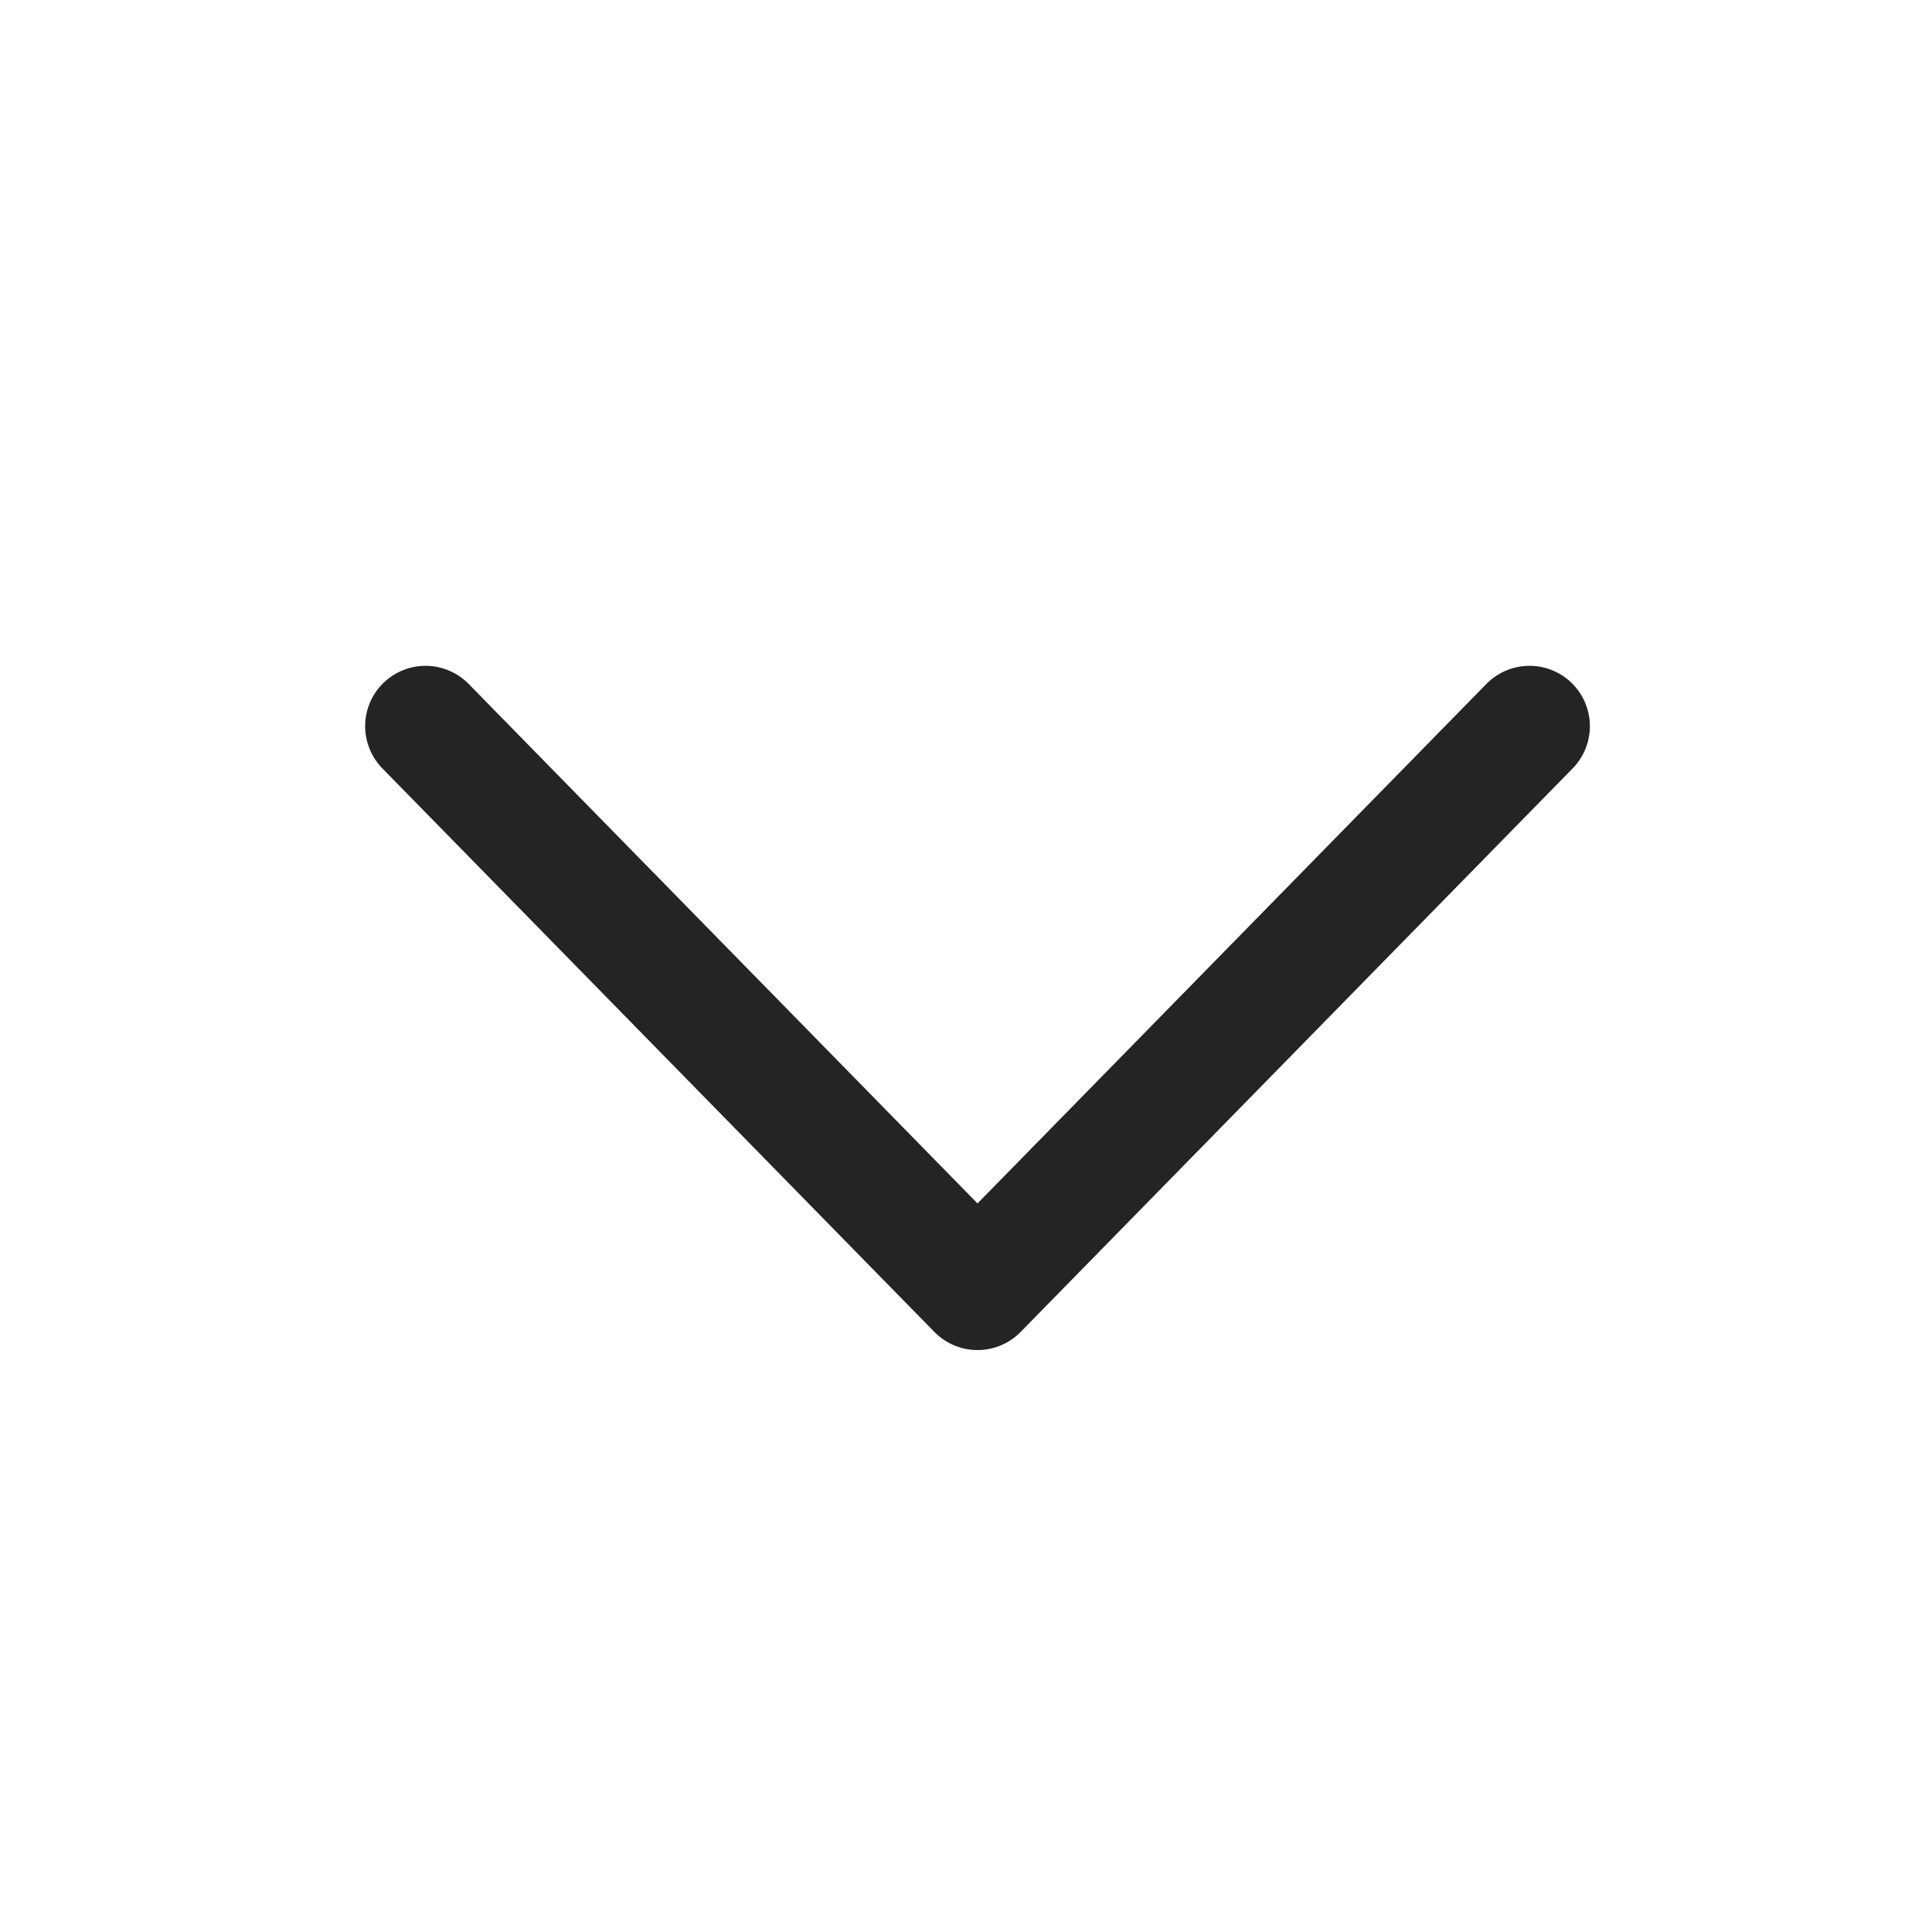
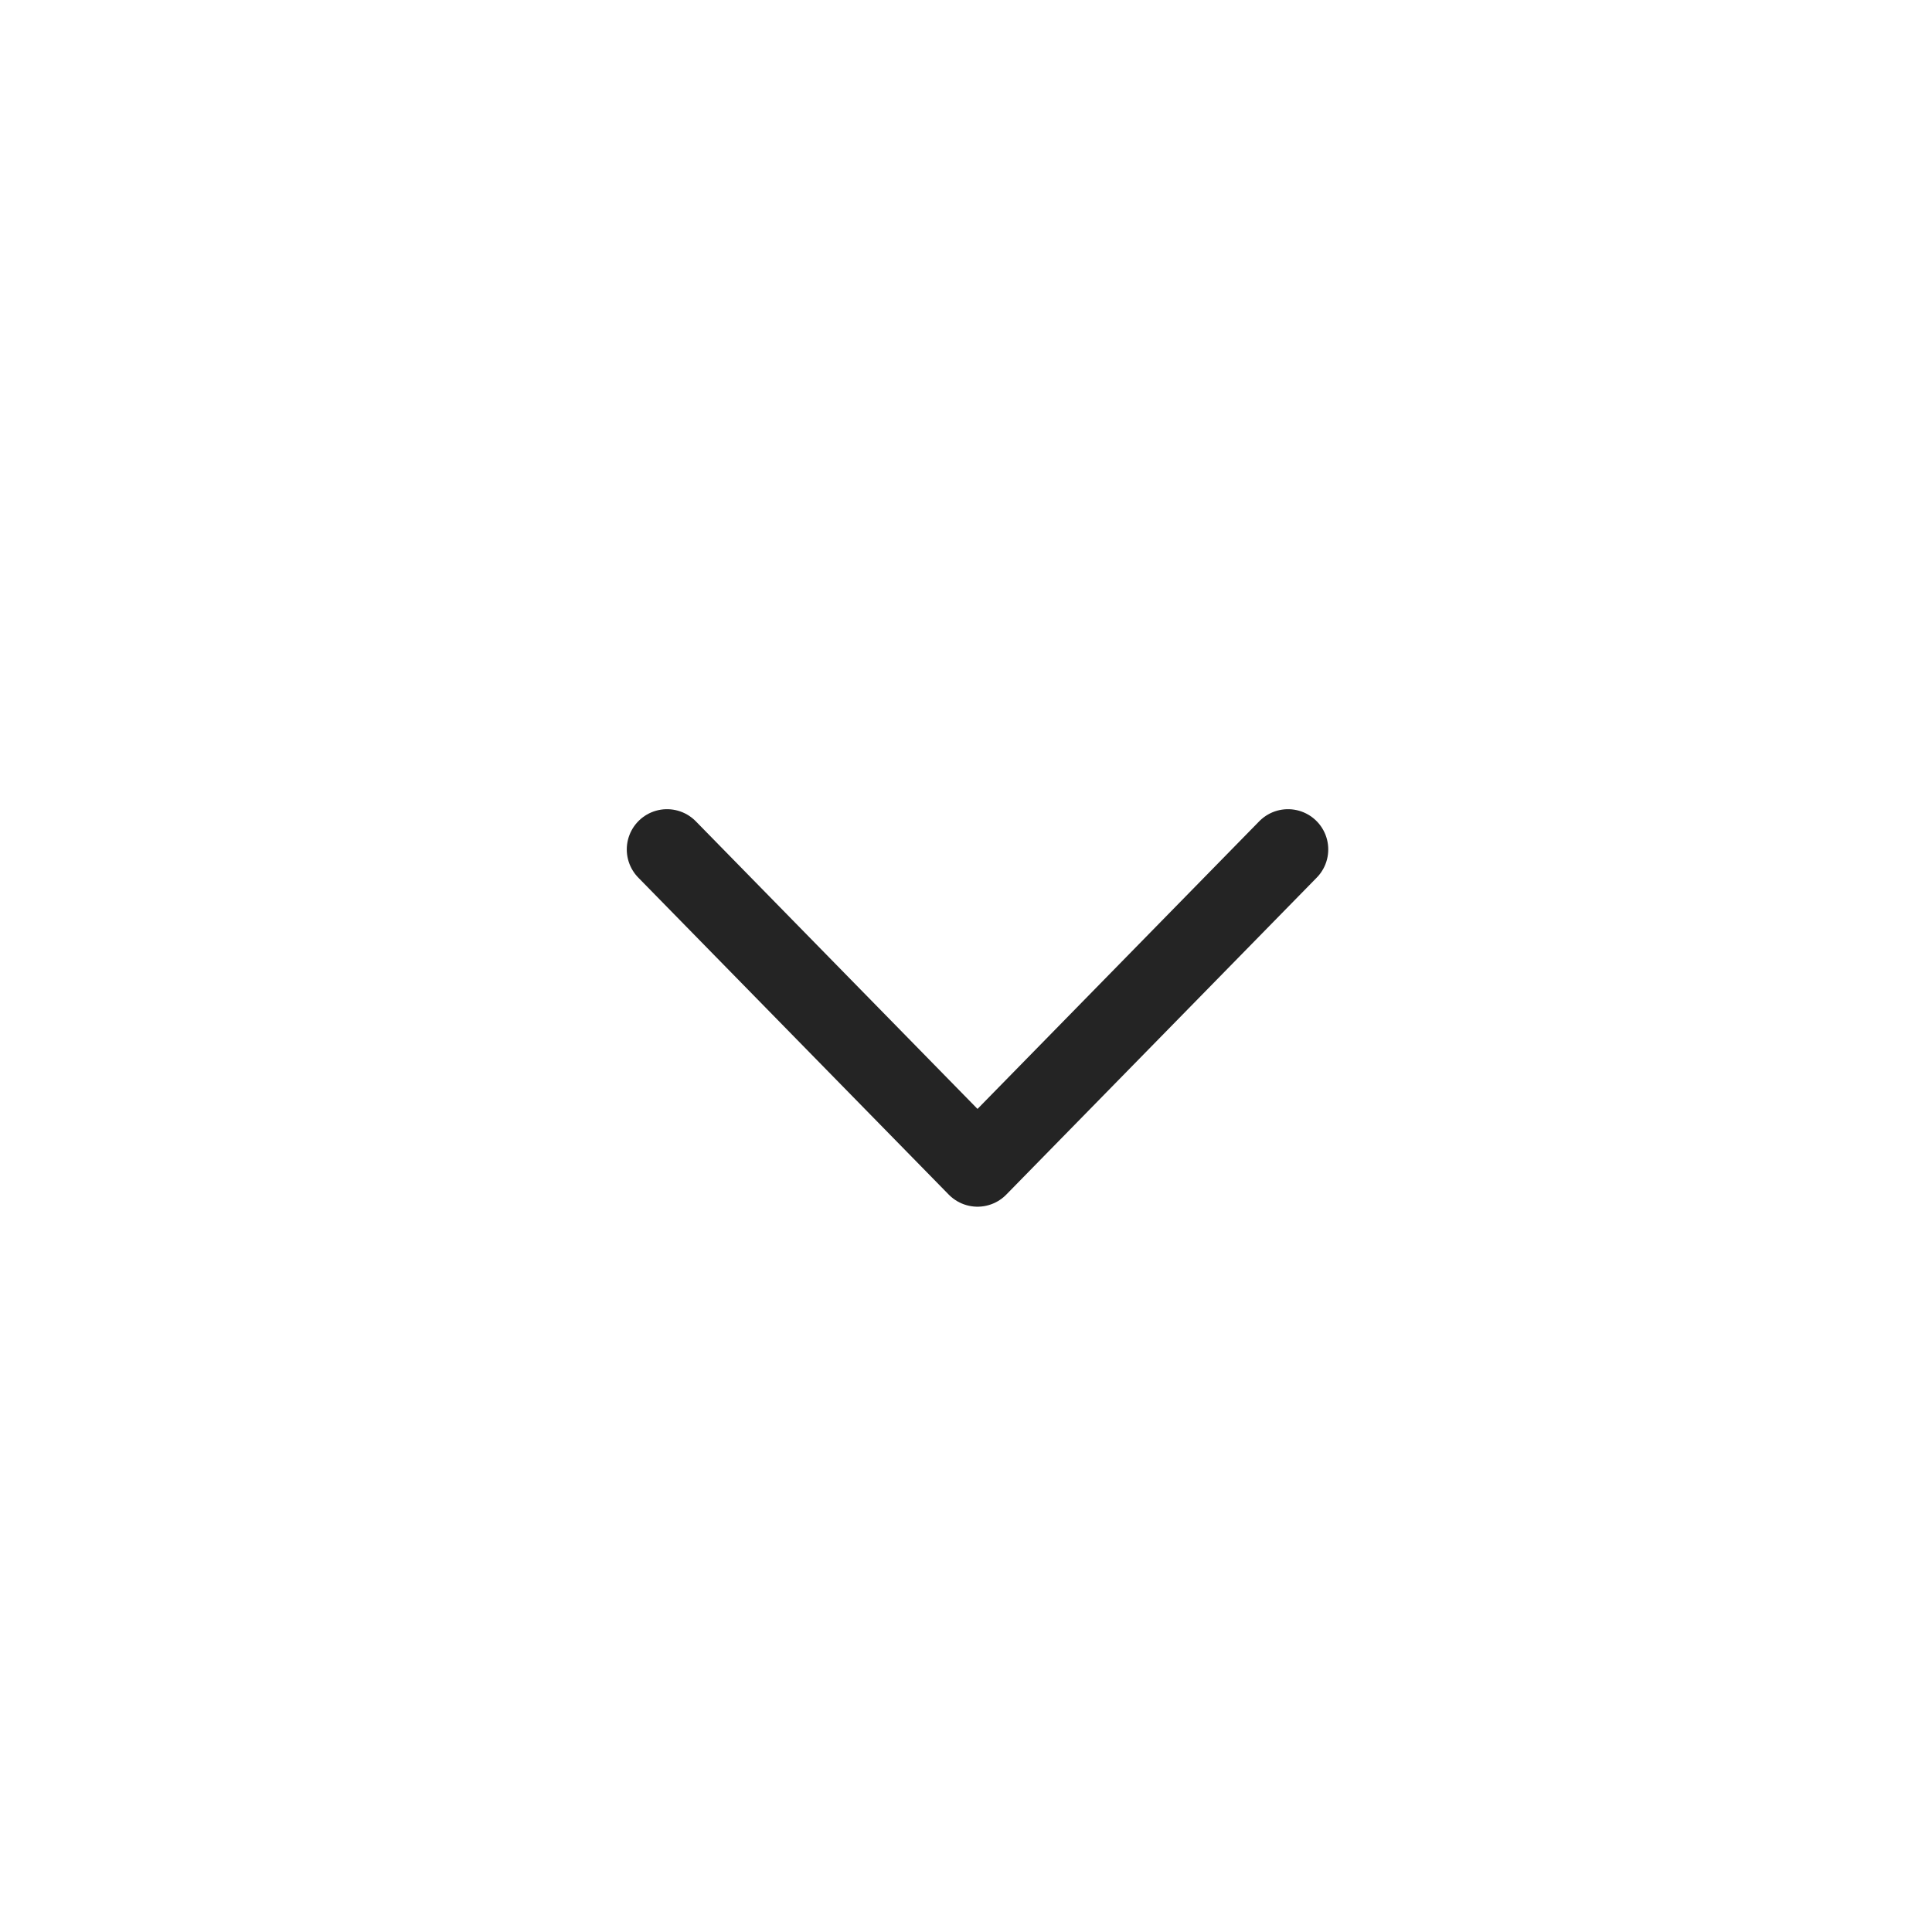
<svg xmlns="http://www.w3.org/2000/svg" width="24" height="24" viewBox="0 0 24 24" fill="none">
-   <path d="M5.286 9.021L12.143 16.021L19 9.021" stroke="#242424" stroke-width="1.5" stroke-linecap="round" stroke-linejoin="round" />
+   <path d="M8.286 10.552L12.143 14.49L16 10.552" stroke="#242424" stroke-linecap="round" stroke-linejoin="round" />
</svg>
